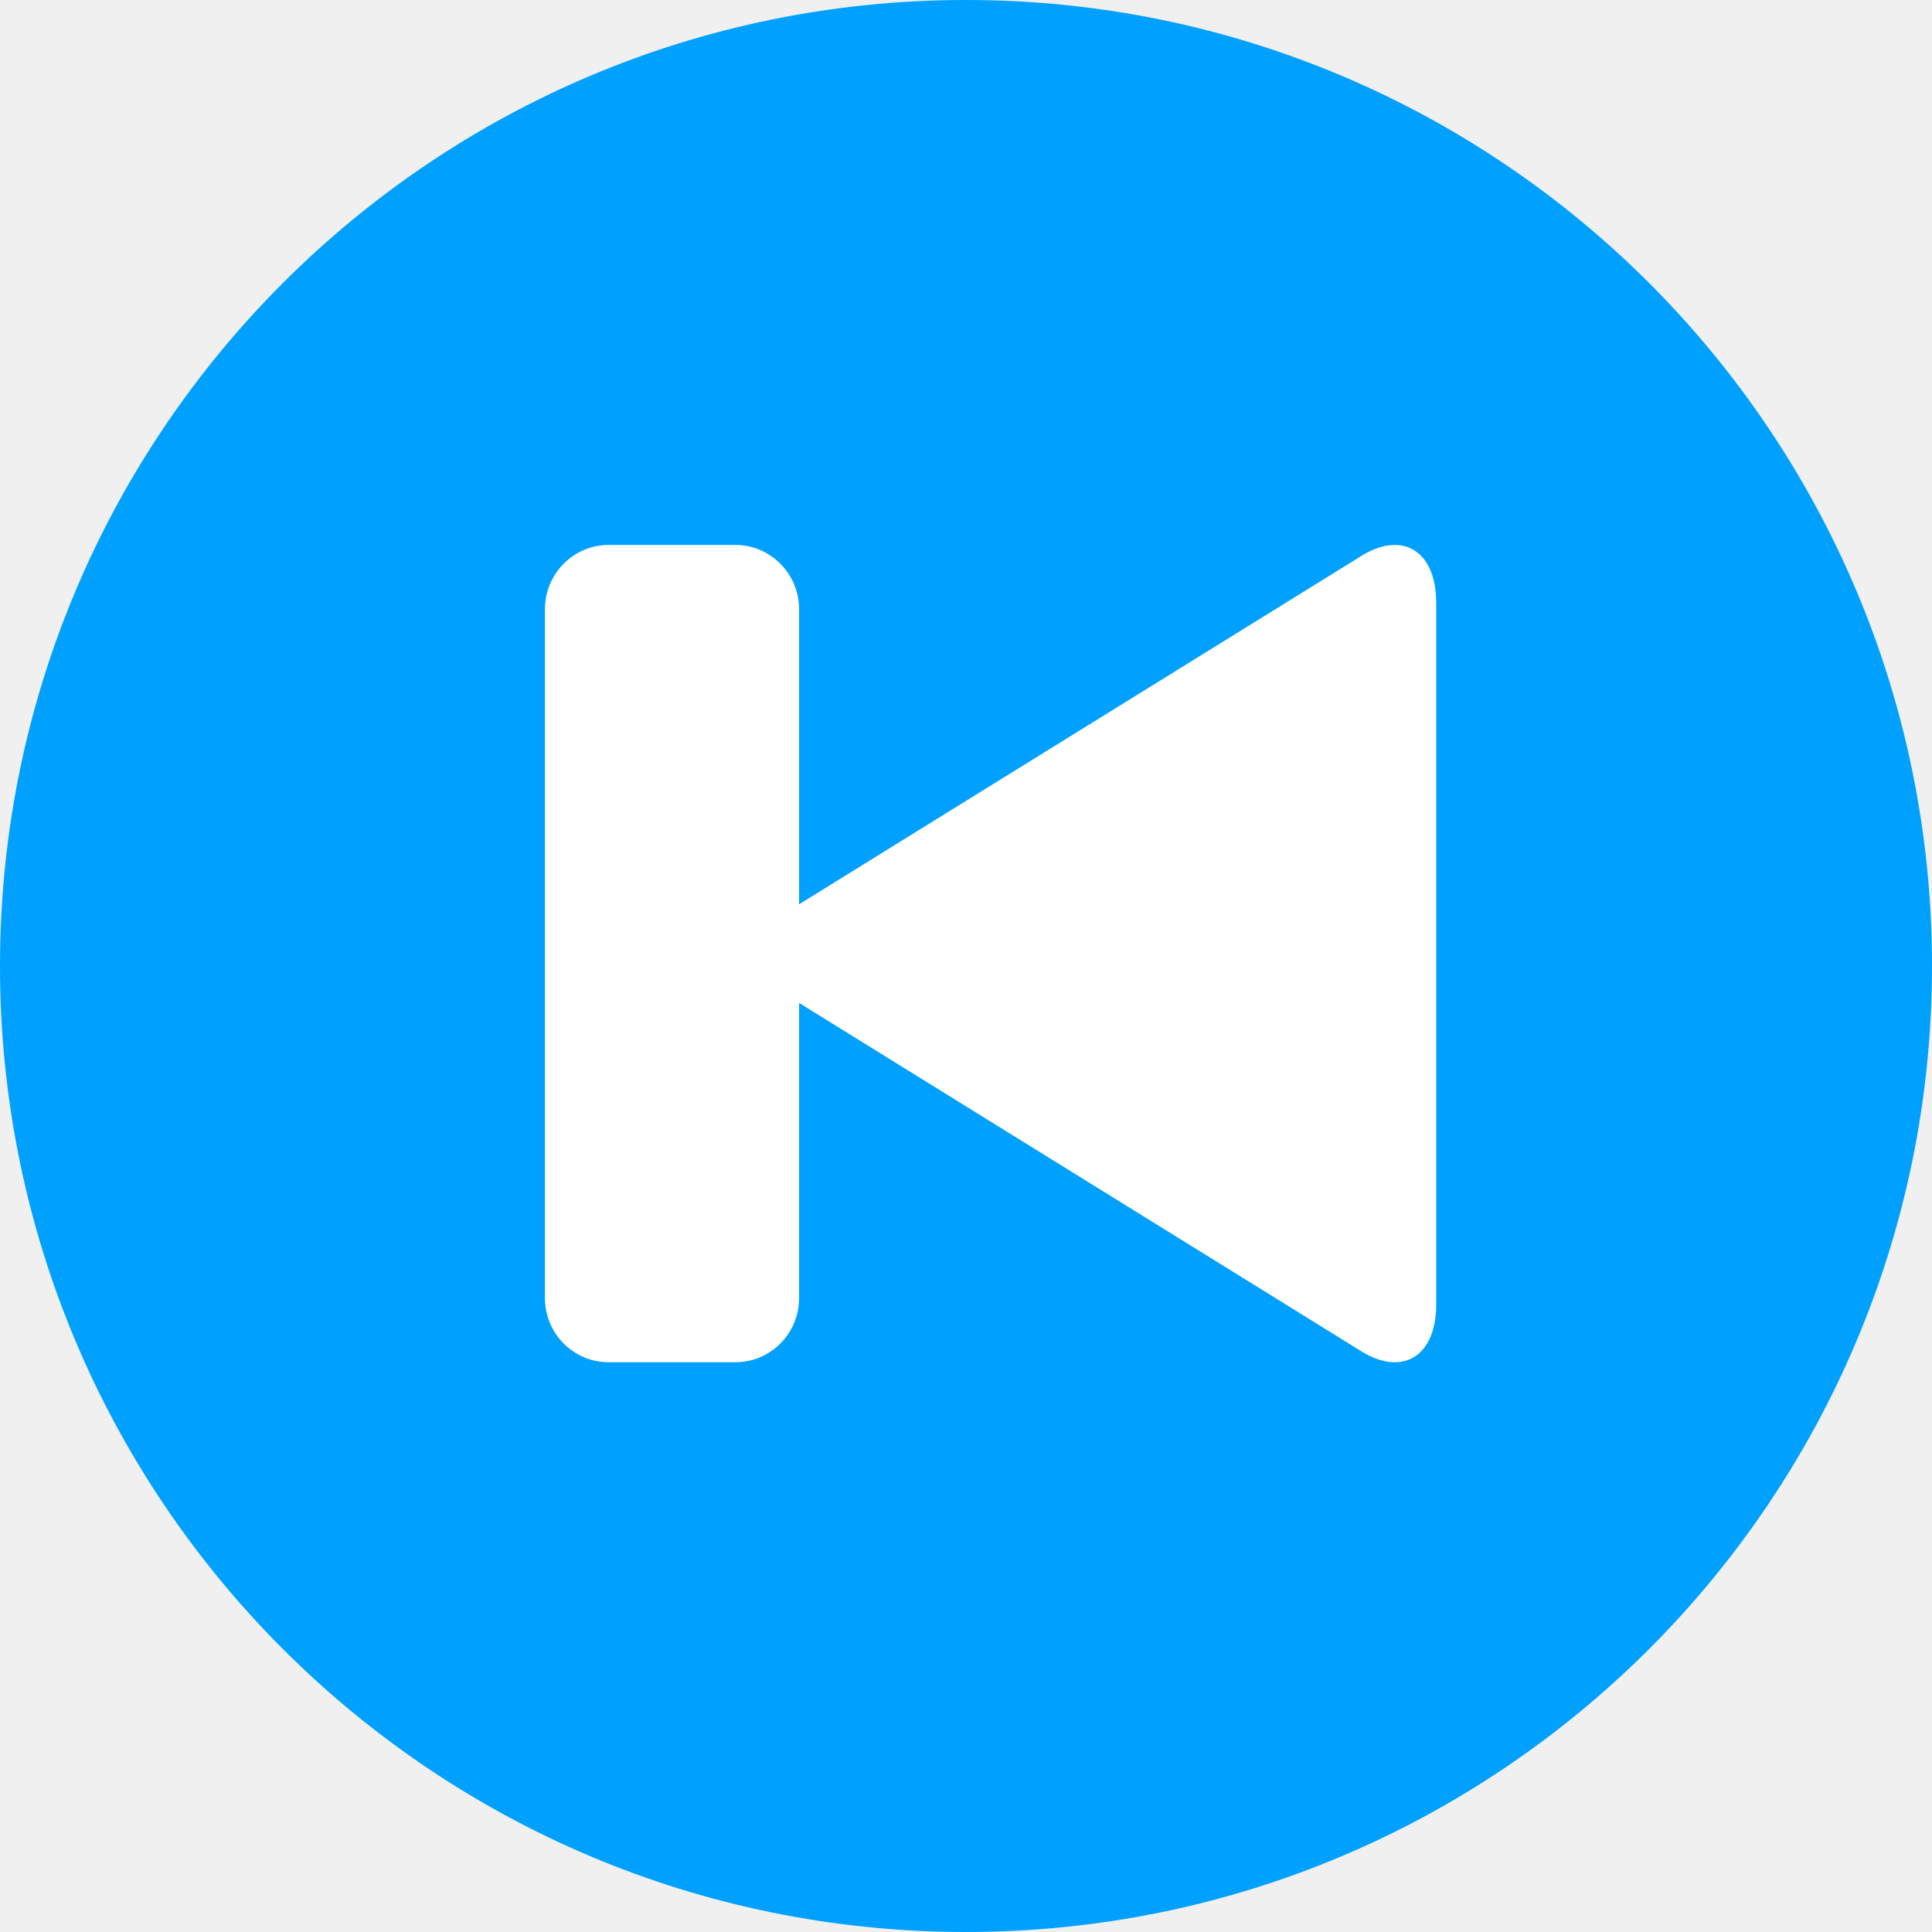
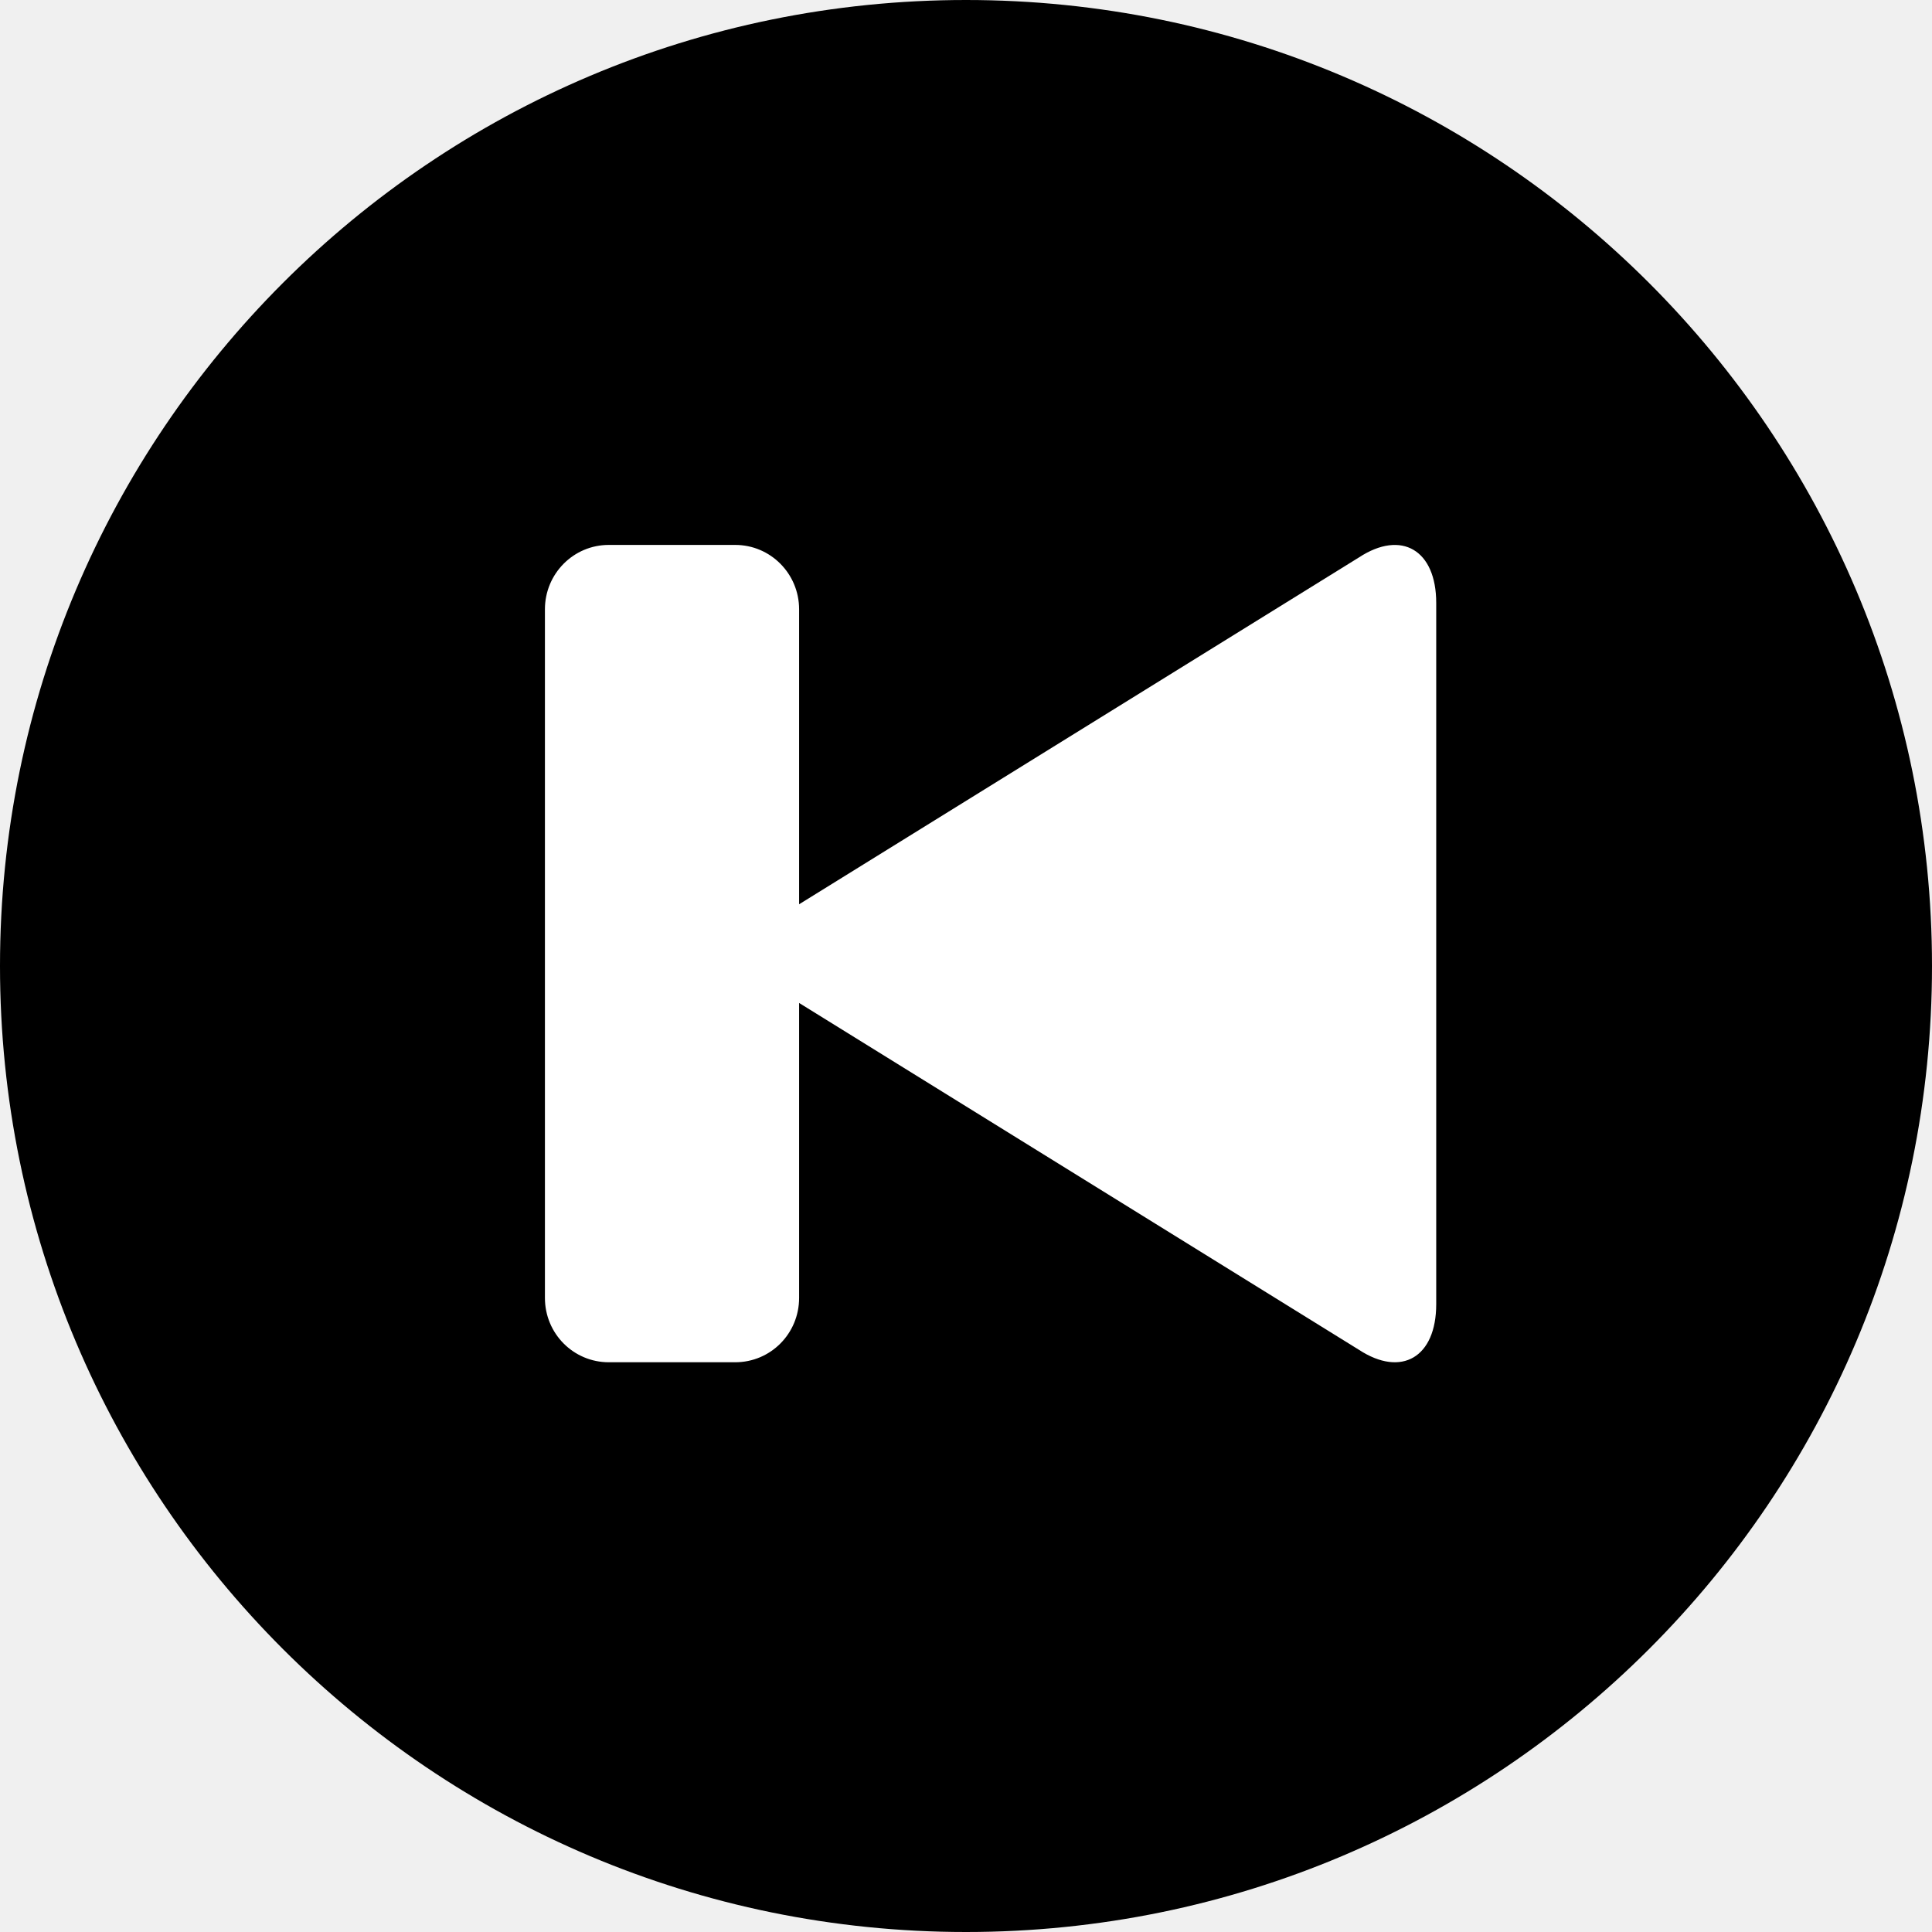
<svg xmlns="http://www.w3.org/2000/svg" width="39px" height="39px" viewBox="0 0 39 39" version="1.1">
  <defs />
  <g id="05.100.00-OpenSource-Amplitude" stroke="none" stroke-width="1" fill="none" fill-rule="evenodd">
    <g id="HD_05.100.00-521Website_OpenSource-Amplitude" transform="translate(-482, -782)">
      <g id="Lead-in">
        <g id="Player" transform="translate(368, 359)">
          <g id="Controllers/Status/Info" transform="translate(0, 357)">
            <g id="Controls" transform="translate(114, 56)">
              <g id="Previous" transform="translate(0, 10)">
-                 <ellipse id="Oval-1" fill="#00A0FF" cx="19.5" cy="19.5" rx="19.5" ry="19.5" />
+                 <ellipse id="Oval-1" fill="#000" cx="19.5" cy="19.5" rx="19.5" ry="19.5" />
                <path d="M16.131,18.254 L16.131,12.3 C16.131,11.581 15.554,11 14.841,11 L12.289,11 C11.577,11 11,11.581 11,12.3 L11,26.2 C11,26.921 11.577,27.499 12.289,27.499 L14.841,27.499 C15.555,27.499 16.131,26.921 16.131,26.2 L16.131,20.246 L27.433,27.248 C28.291,27.809 28.992,27.399 28.992,26.327 L28.992,12.172 C28.993,11.104 28.291,10.689 27.433,11.252 L16.131,18.254 Z" id="Shape" fill="#FFFFFF" />
              </g>
            </g>
          </g>
        </g>
      </g>
    </g>
  </g>
</svg>
